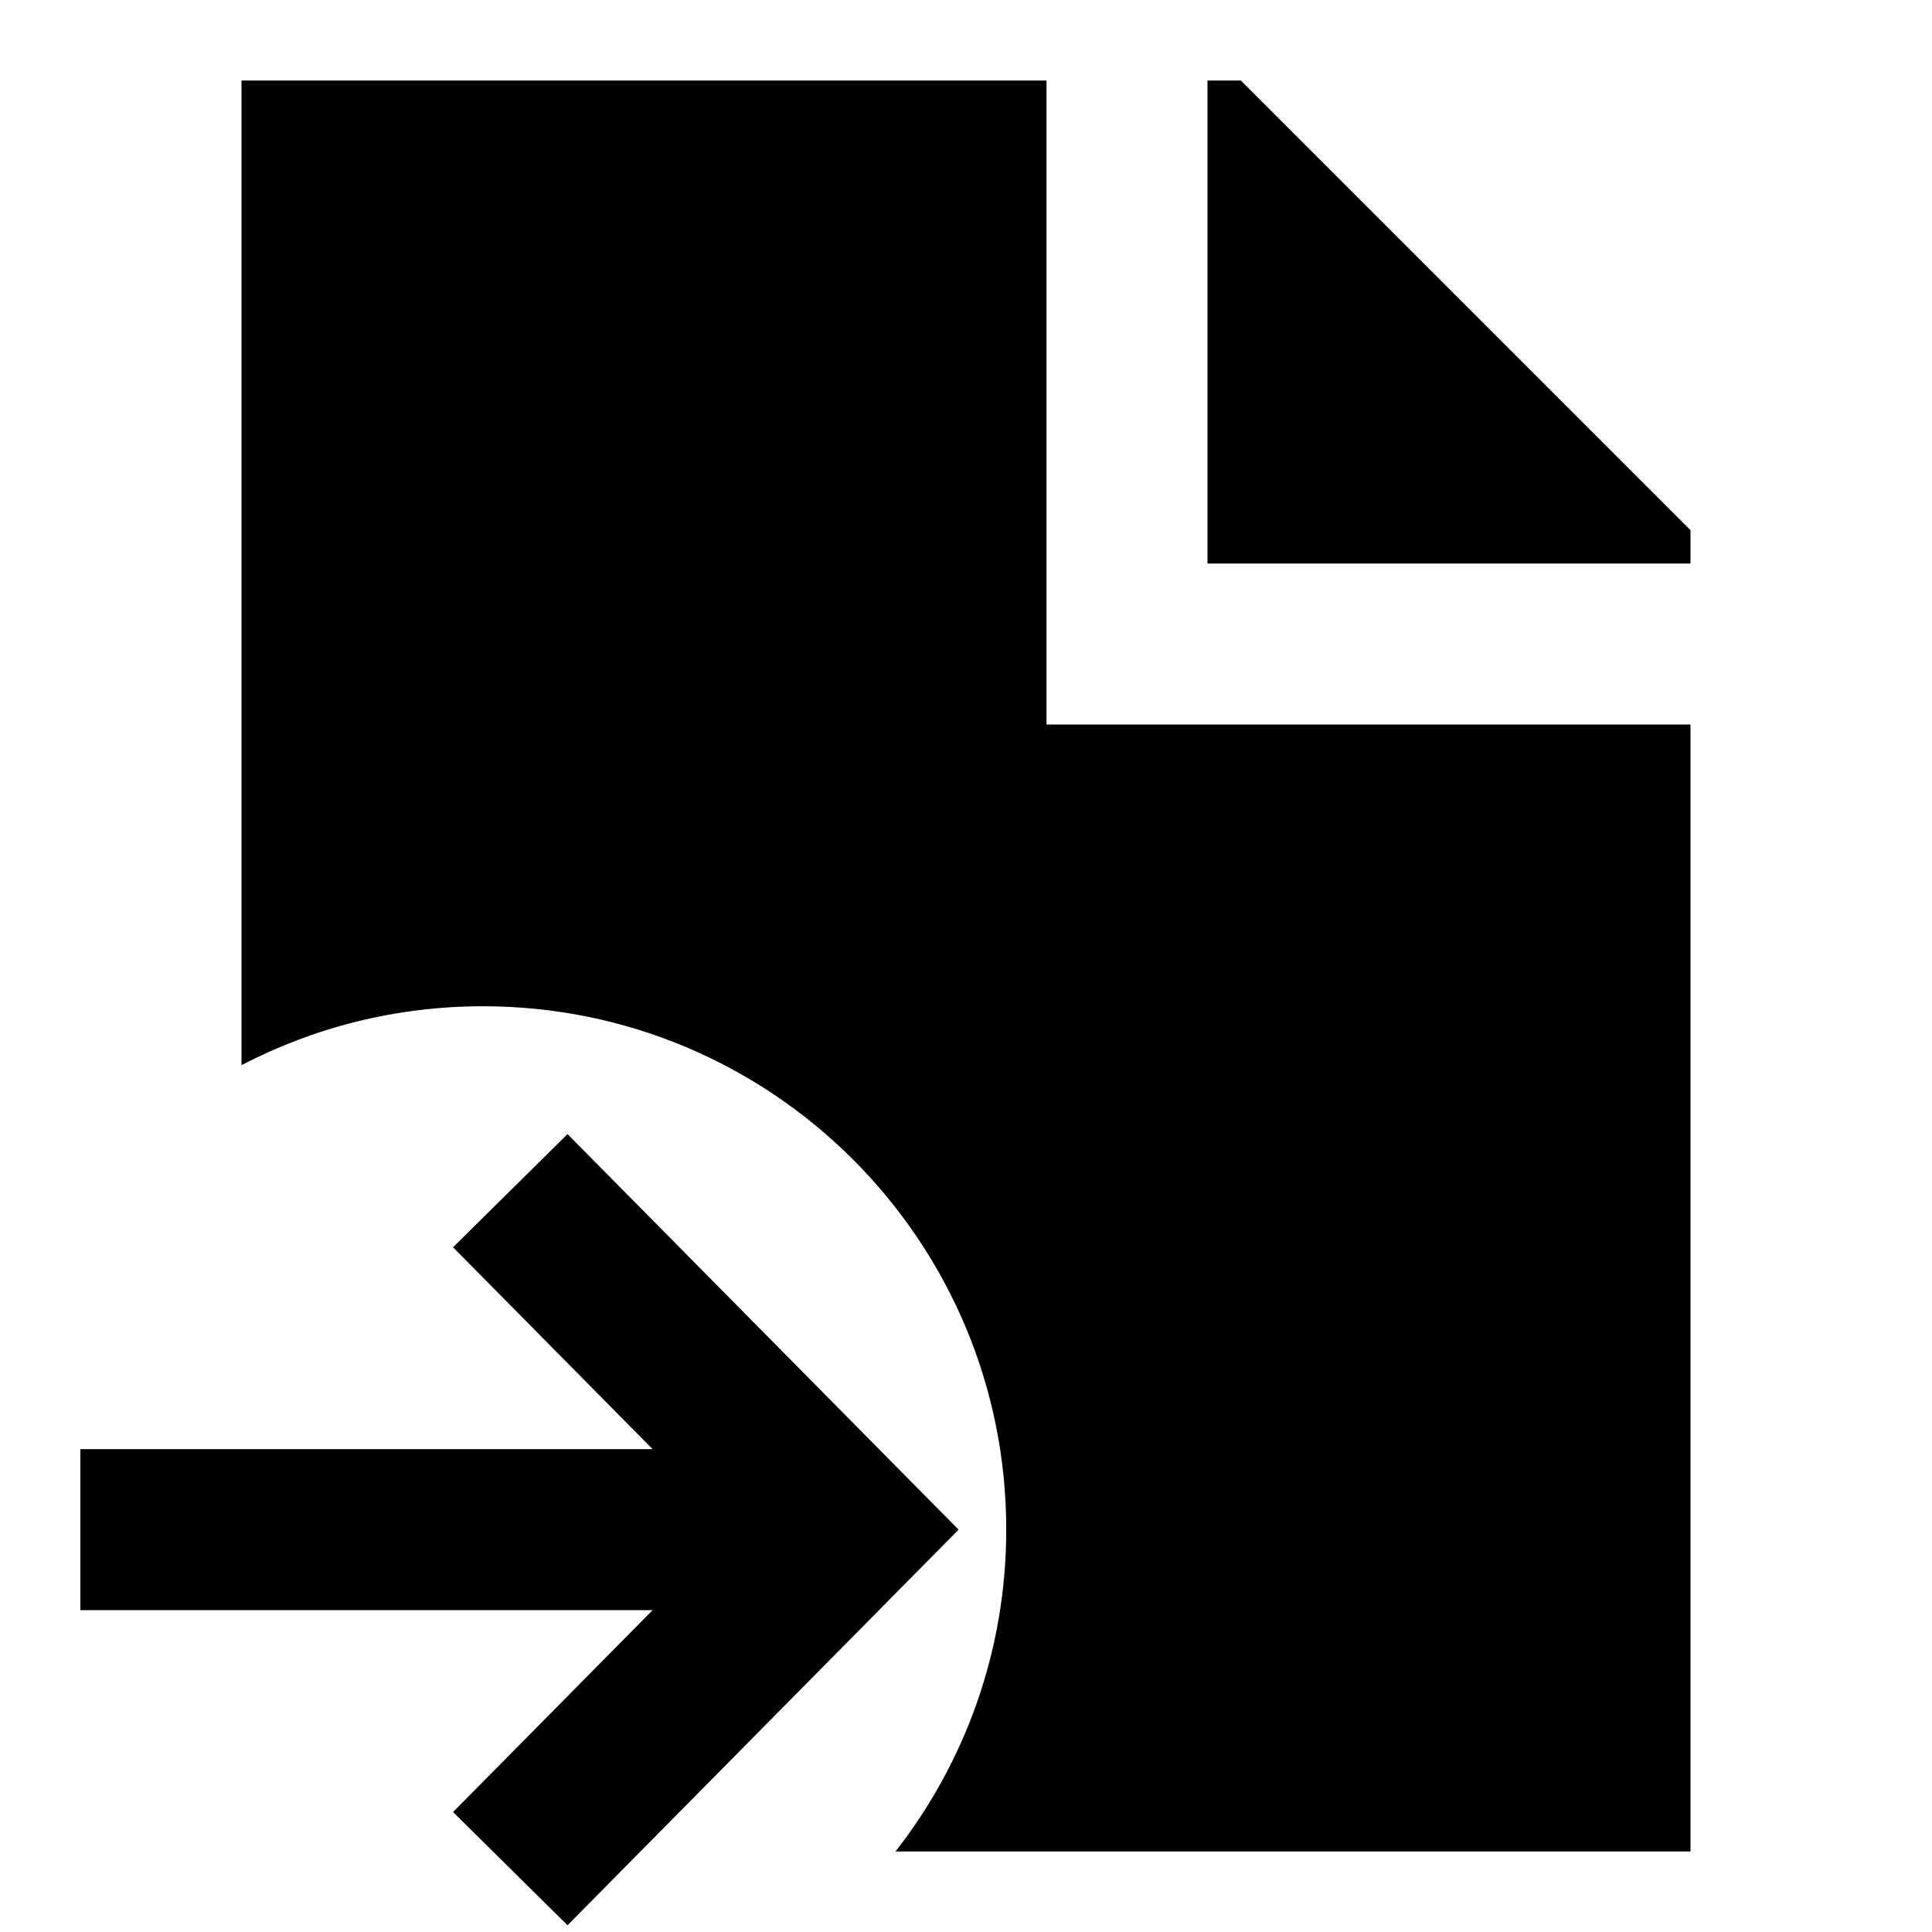
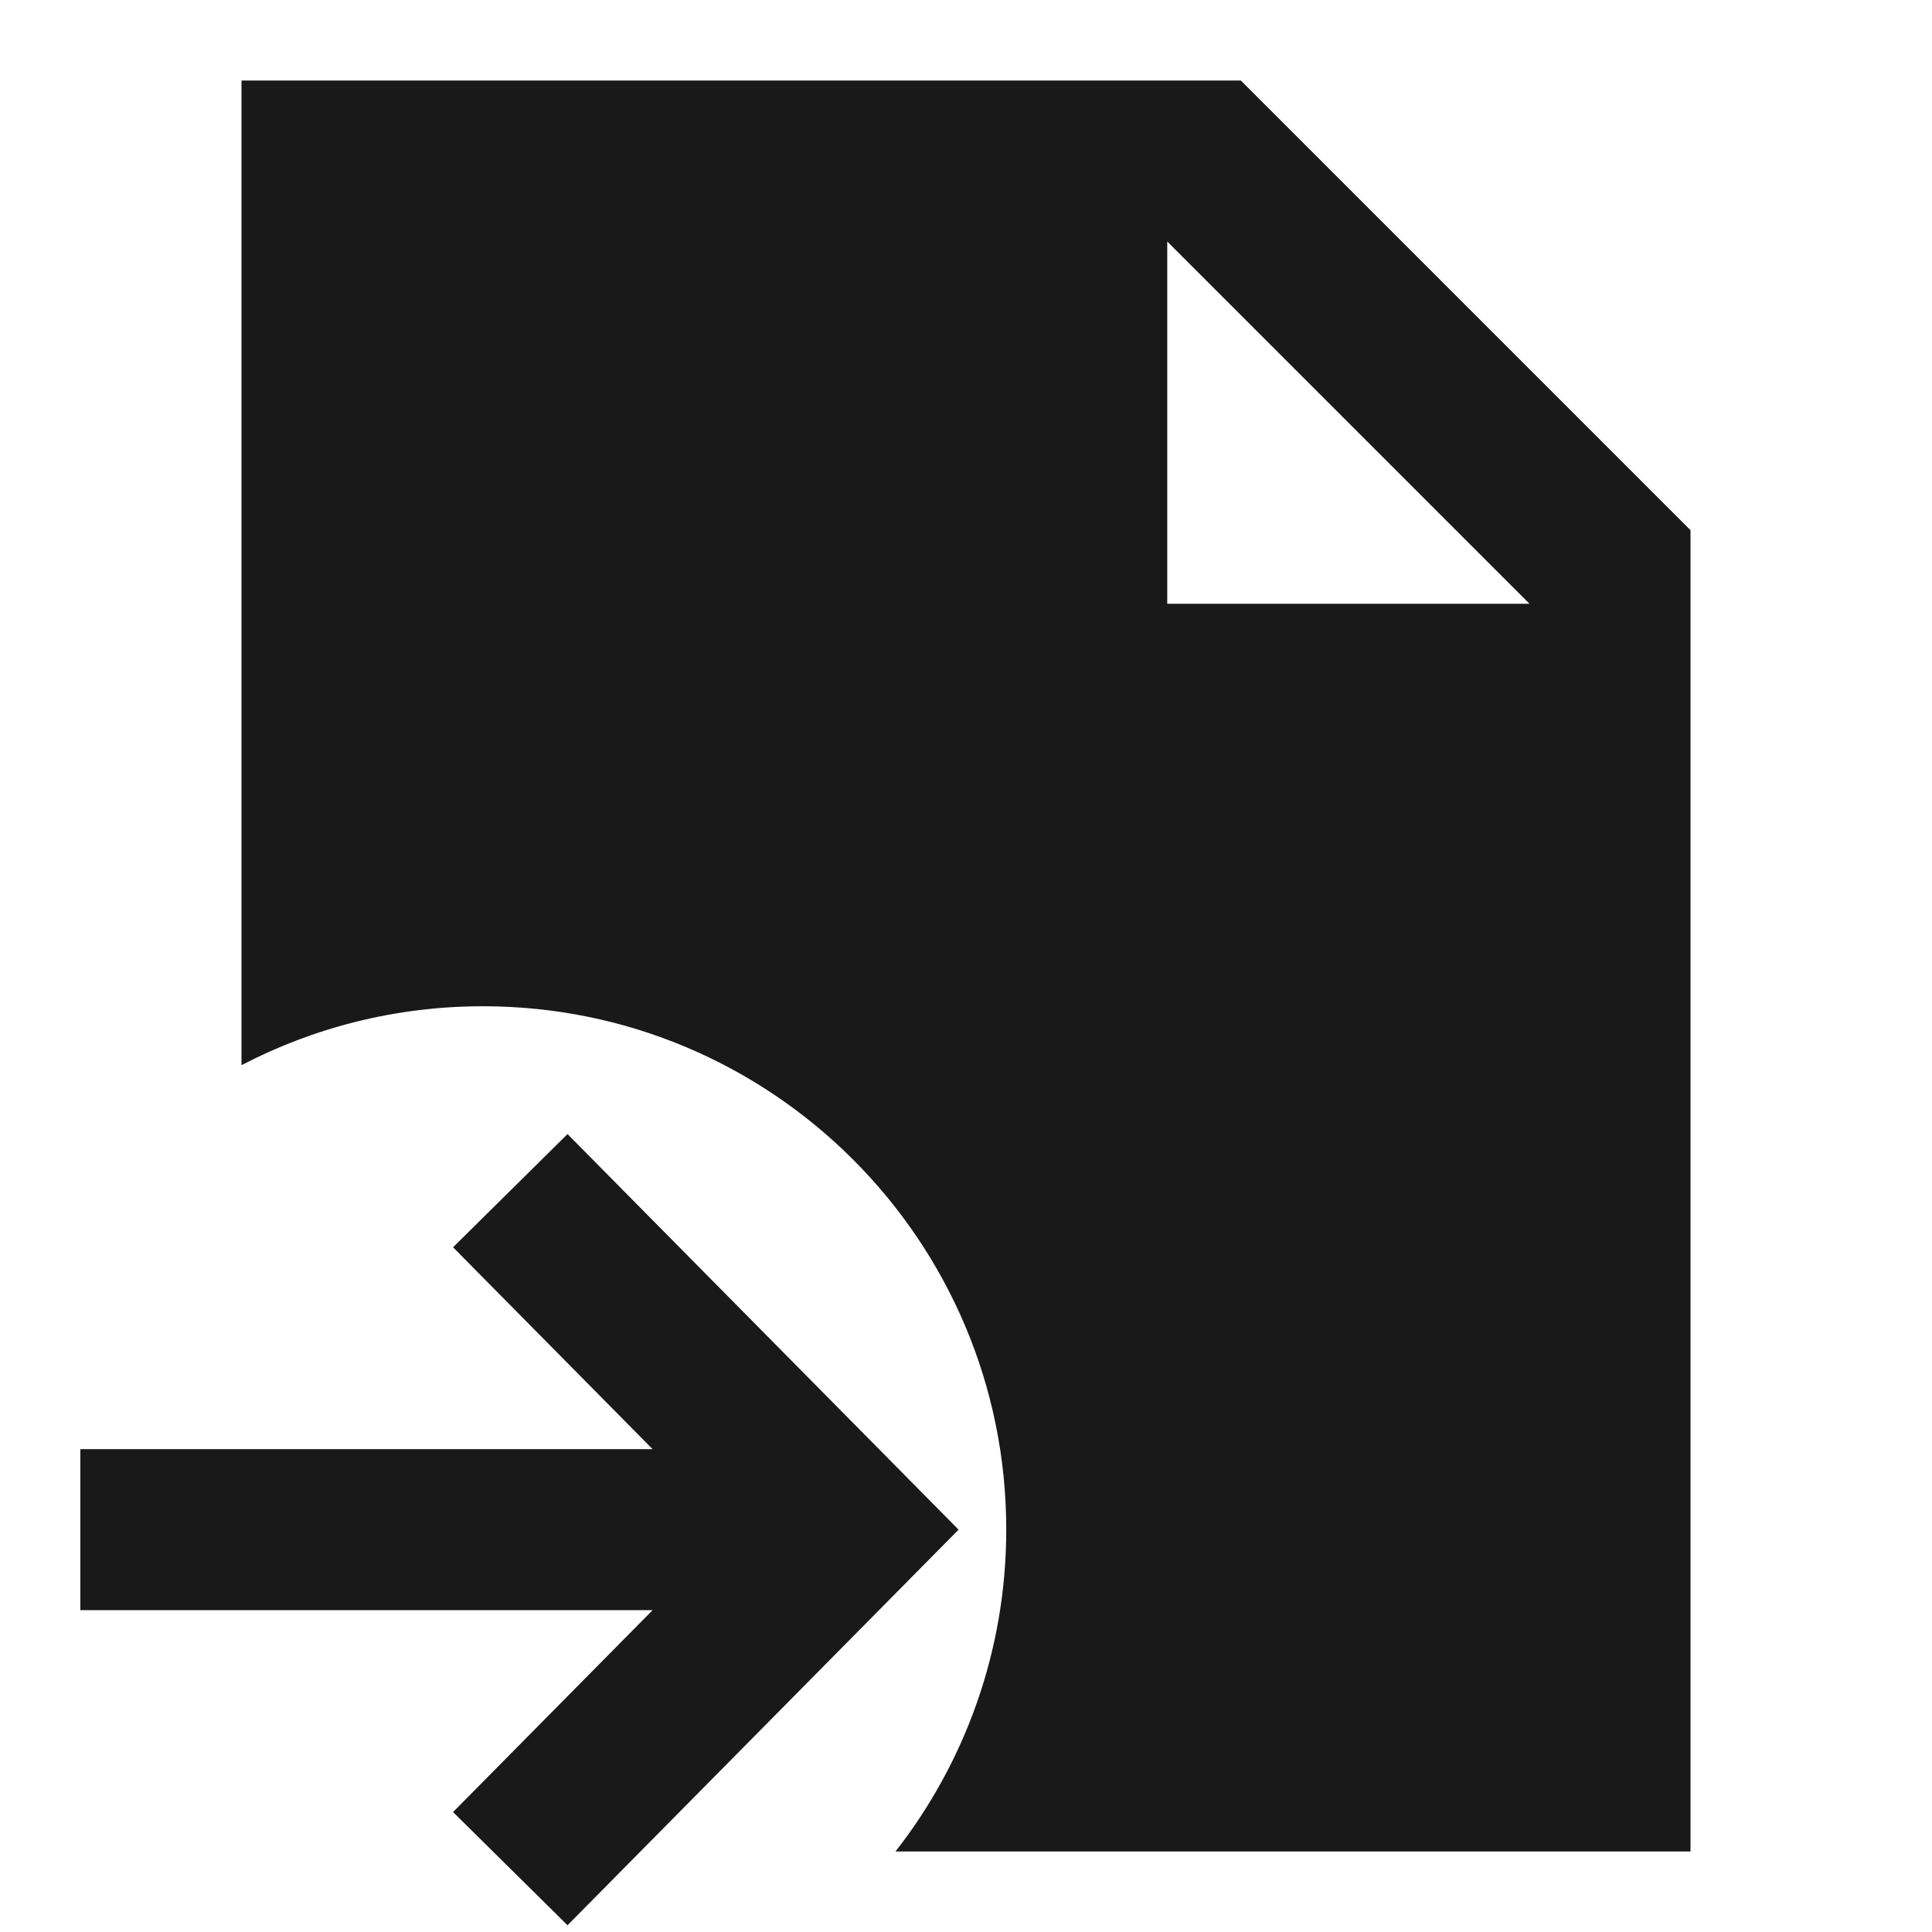
<svg xmlns="http://www.w3.org/2000/svg" width="24" height="24" viewBox="0 0 24 24" fill="none">
-   <path d="M13 1H3V13.232C3.898 12.764 4.918 12.5 6 12.5C9.59 12.5 12.5 15.41 12.5 19C12.5 20.509 11.986 21.897 11.124 23H21V9H13V1Z" fill="black" />
-   <path d="M21 7V6.586L15.414 1H15V7H21Z" fill="black" />
-   <path d="M11.908 19.002L7.05 14.088L5.628 15.494L8.107 18.002L0.998 18.002V20.002L8.107 20.002L5.628 22.51L7.05 23.916L11.908 19.002Z" fill="black" />
+   <path d="M15.414 1H3V13.232C3.898 12.764 4.918 12.5 6 12.5C9.59 12.5 12.5 15.41 12.5 19C12.5 20.509 11.986 21.897 11.124 23H21V6.586L15.414 1ZM14.5 7.5V3L19 7.5H14.5Z" fill="black" fill-opacity="0.9" style="fill:black;fill-opacity:0.9;" />
+   <path d="M7.05 14.088L11.908 19.002L7.05 23.916L5.628 22.51L8.107 20.002L0.998 20.002L0.998 18.002L8.107 18.002L5.628 15.494L7.05 14.088Z" fill="black" fill-opacity="0.9" style="fill:black;fill-opacity:0.9;" />
</svg>
